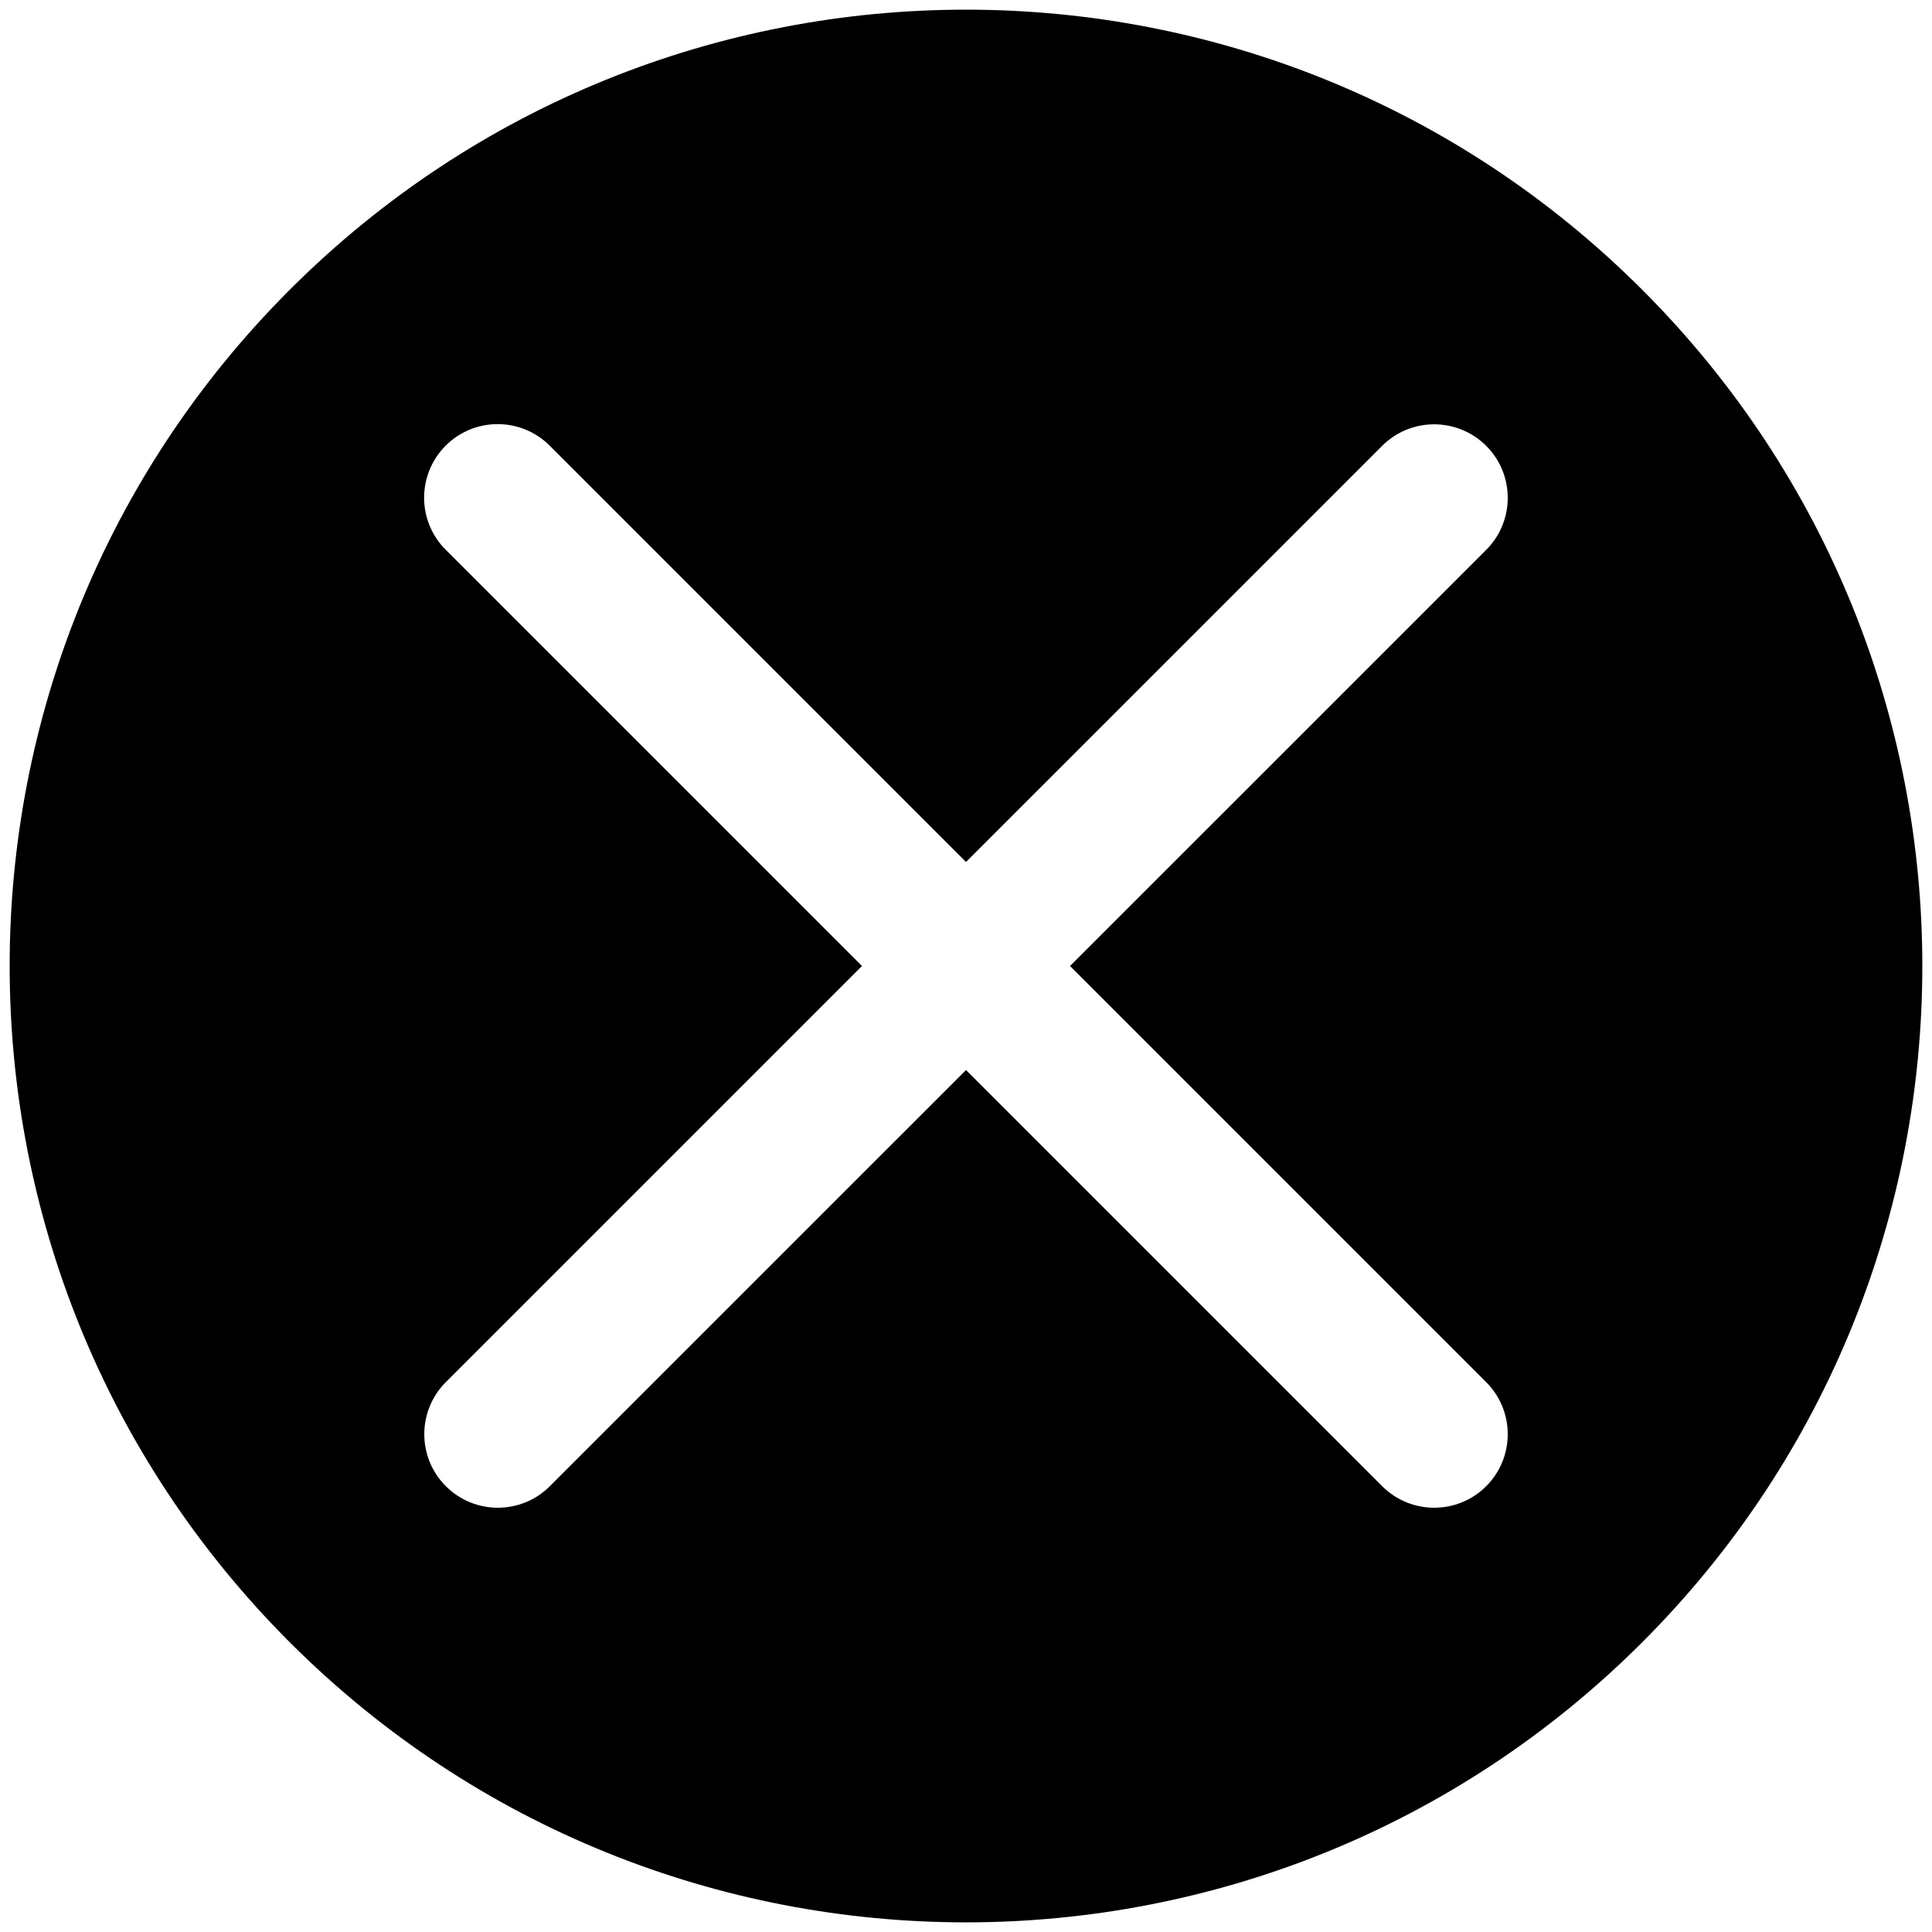
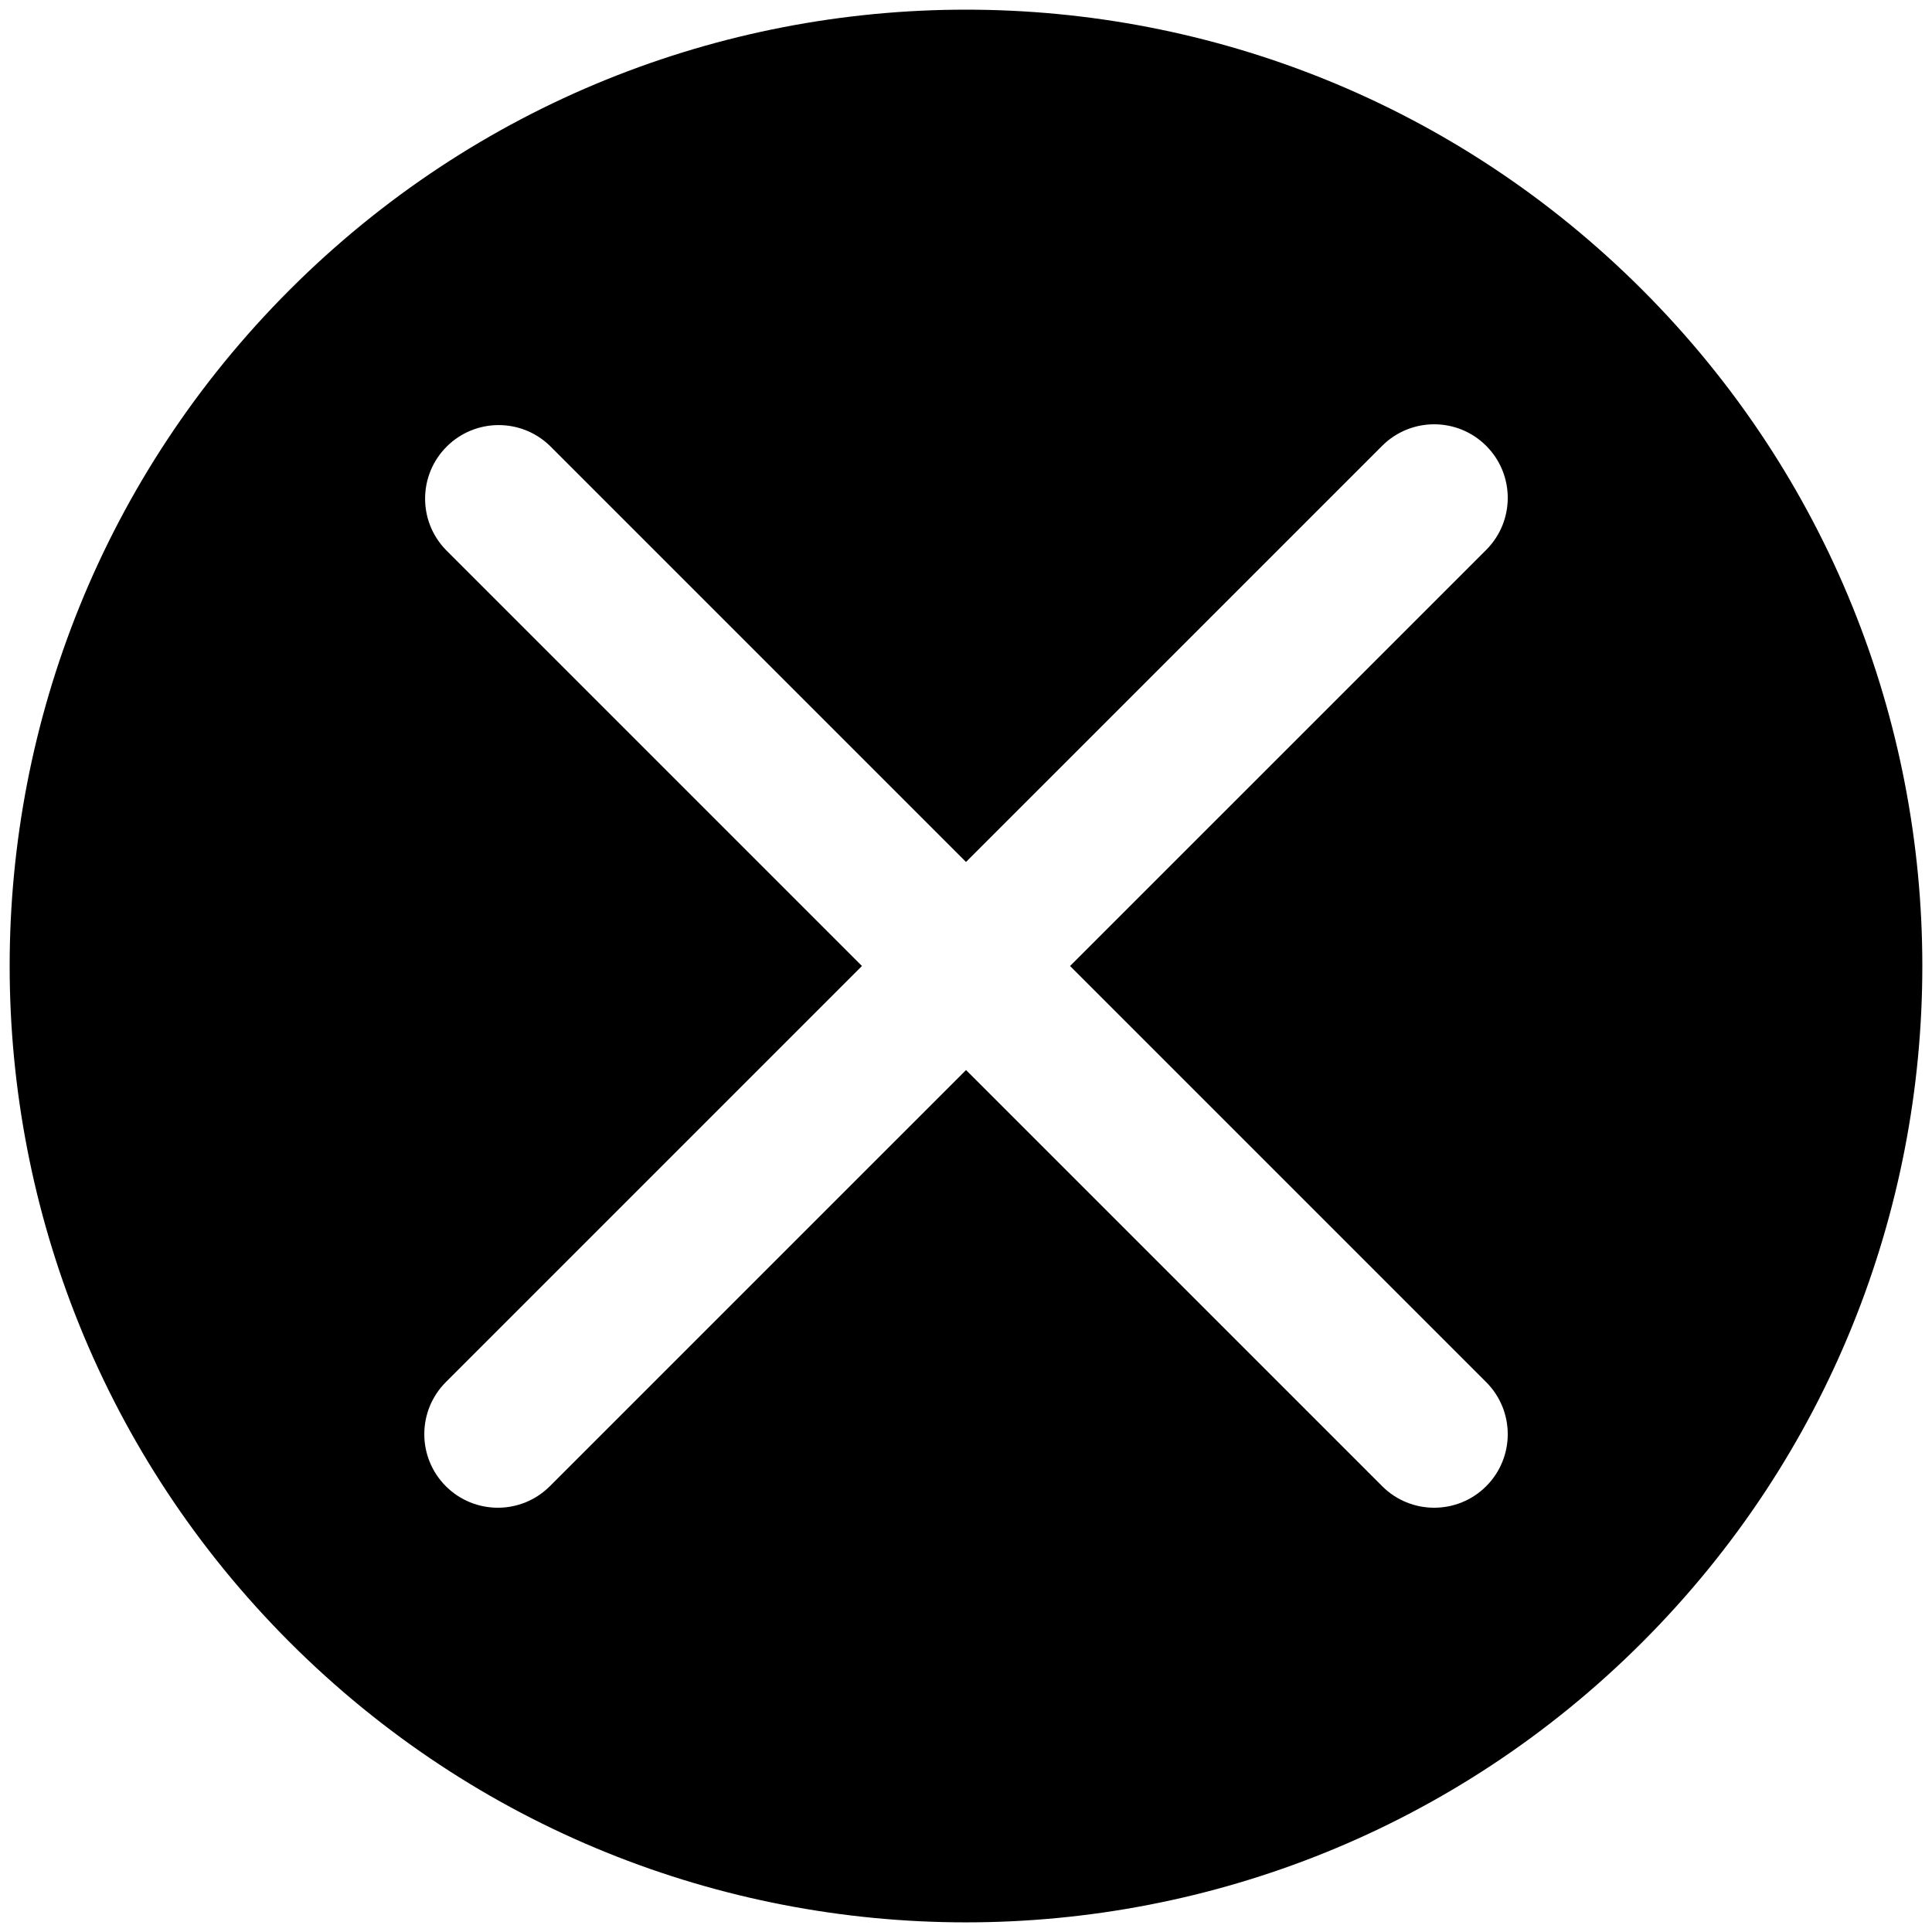
- <svg xmlns="http://www.w3.org/2000/svg" version="1.1" viewBox="-0.709 -0.709 141.732 141.732">
-   <path d="M108.319,108.319c-2.106,2.107-5.523,2.106-7.632-0.001l-0.003-0.003L70.159,77.79L39.63,108.318   c-2.106,2.108-5.523,2.107-7.634,0c-2.104-2.106-2.105-5.523,0-7.633l30.528-30.528l-30.54-30.541   c-2.106-2.104-2.106-5.521,0-7.631c2.105-2.107,5.522-2.107,7.633-0.001l30.541,30.541l30.528-30.527   c2.105-2.105,5.523-2.105,7.633,0c2.109,2.106,2.107,5.524,0,7.633L77.791,70.157l30.527,30.528   C110.427,102.794,110.427,106.212,108.319,108.319 M119.767,119.767c27.396-27.397,27.396-71.818,0-99.217   C92.37-6.849,47.947-6.85,20.547,20.548c-27.397,27.398-27.396,71.819,0.001,99.22C47.947,147.166,92.368,147.165,119.767,119.767" />
+ <svg xmlns="http://www.w3.org/2000/svg" viewBox="-0.709 -0.709 141.732 141.732">
+   <path d="M108.319 108.319a5.398 5.398 0 0 1-7.632-.001l-.003-.003L70.159 77.79 39.63 108.318a5.4 5.4 0 0 1-7.634 0 5.403 5.403 0 0 1 0-7.633l30.528-30.528-30.54-30.541a5.398 5.398 0 0 1 7.633-7.632l30.541 30.541 30.528-30.527a5.397 5.397 0 1 1 7.633 7.633L77.791 70.157l30.527 30.528a5.397 5.397 0 0 1 .001 7.634m11.448 11.448c27.396-27.397 27.396-71.818 0-99.217-27.397-27.399-71.82-27.4-99.22-.002-27.397 27.398-27.396 71.819.001 99.22 27.399 27.398 71.82 27.397 99.219-.001" />
</svg>
